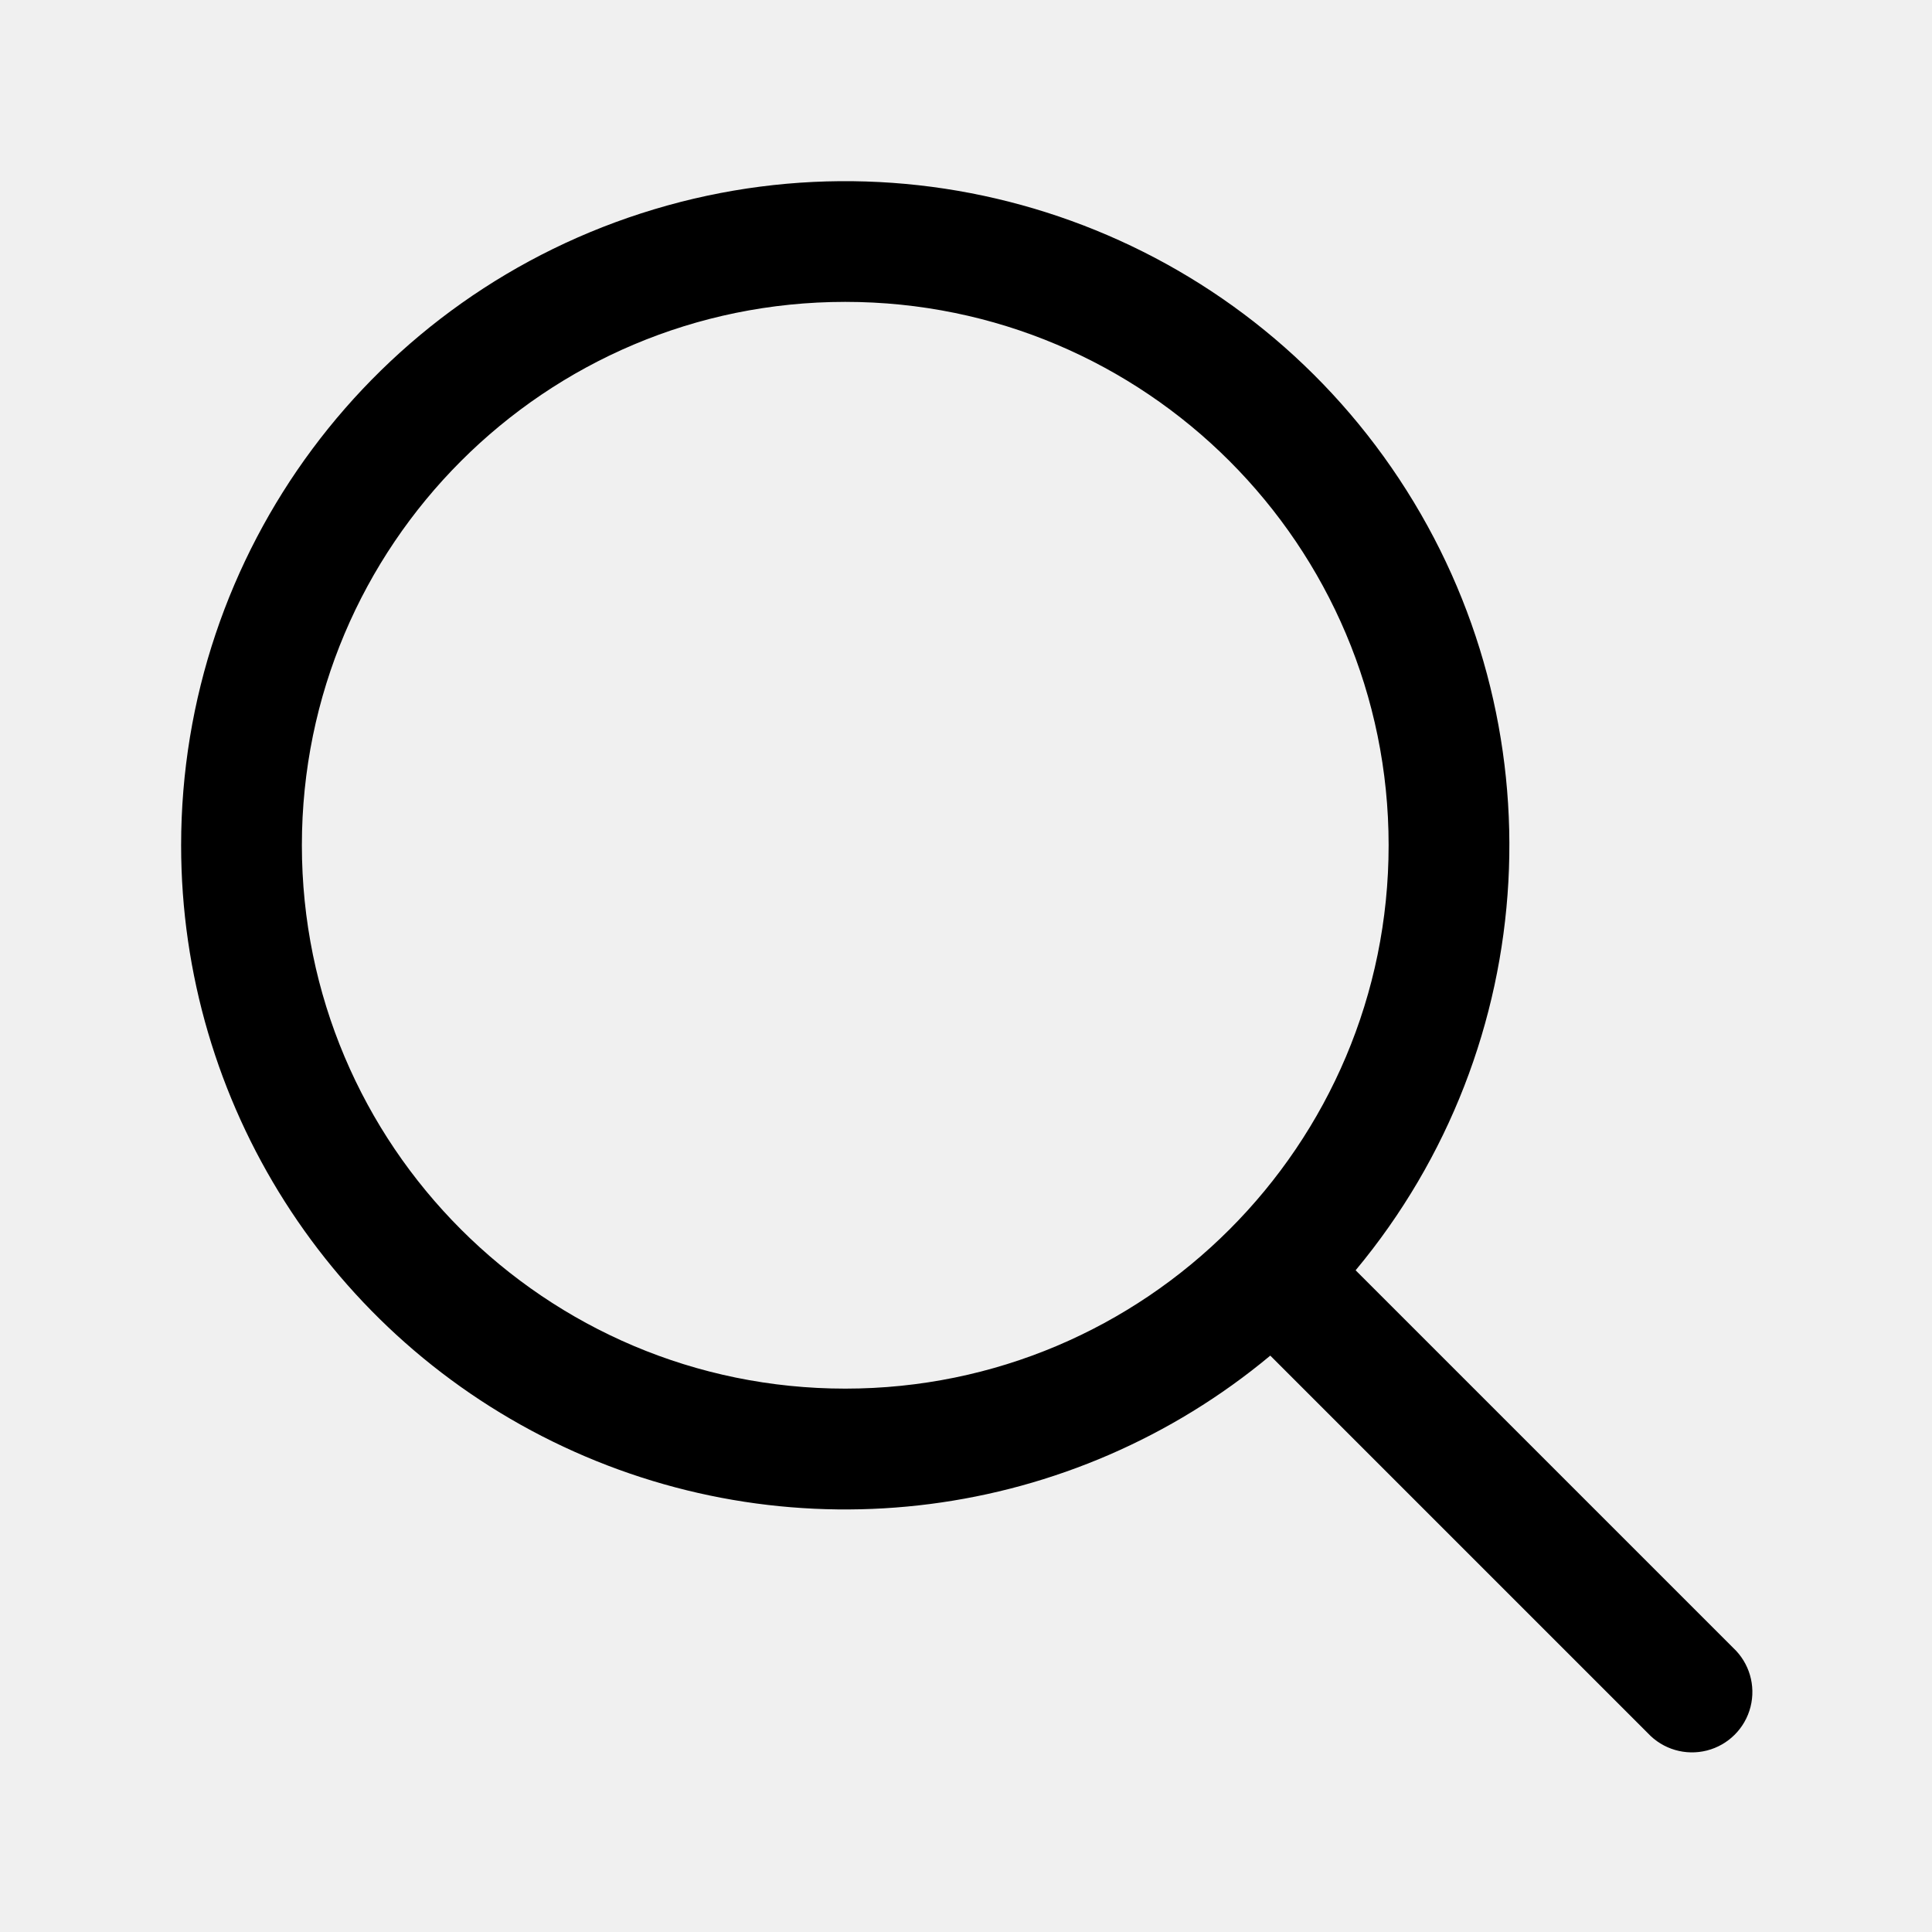
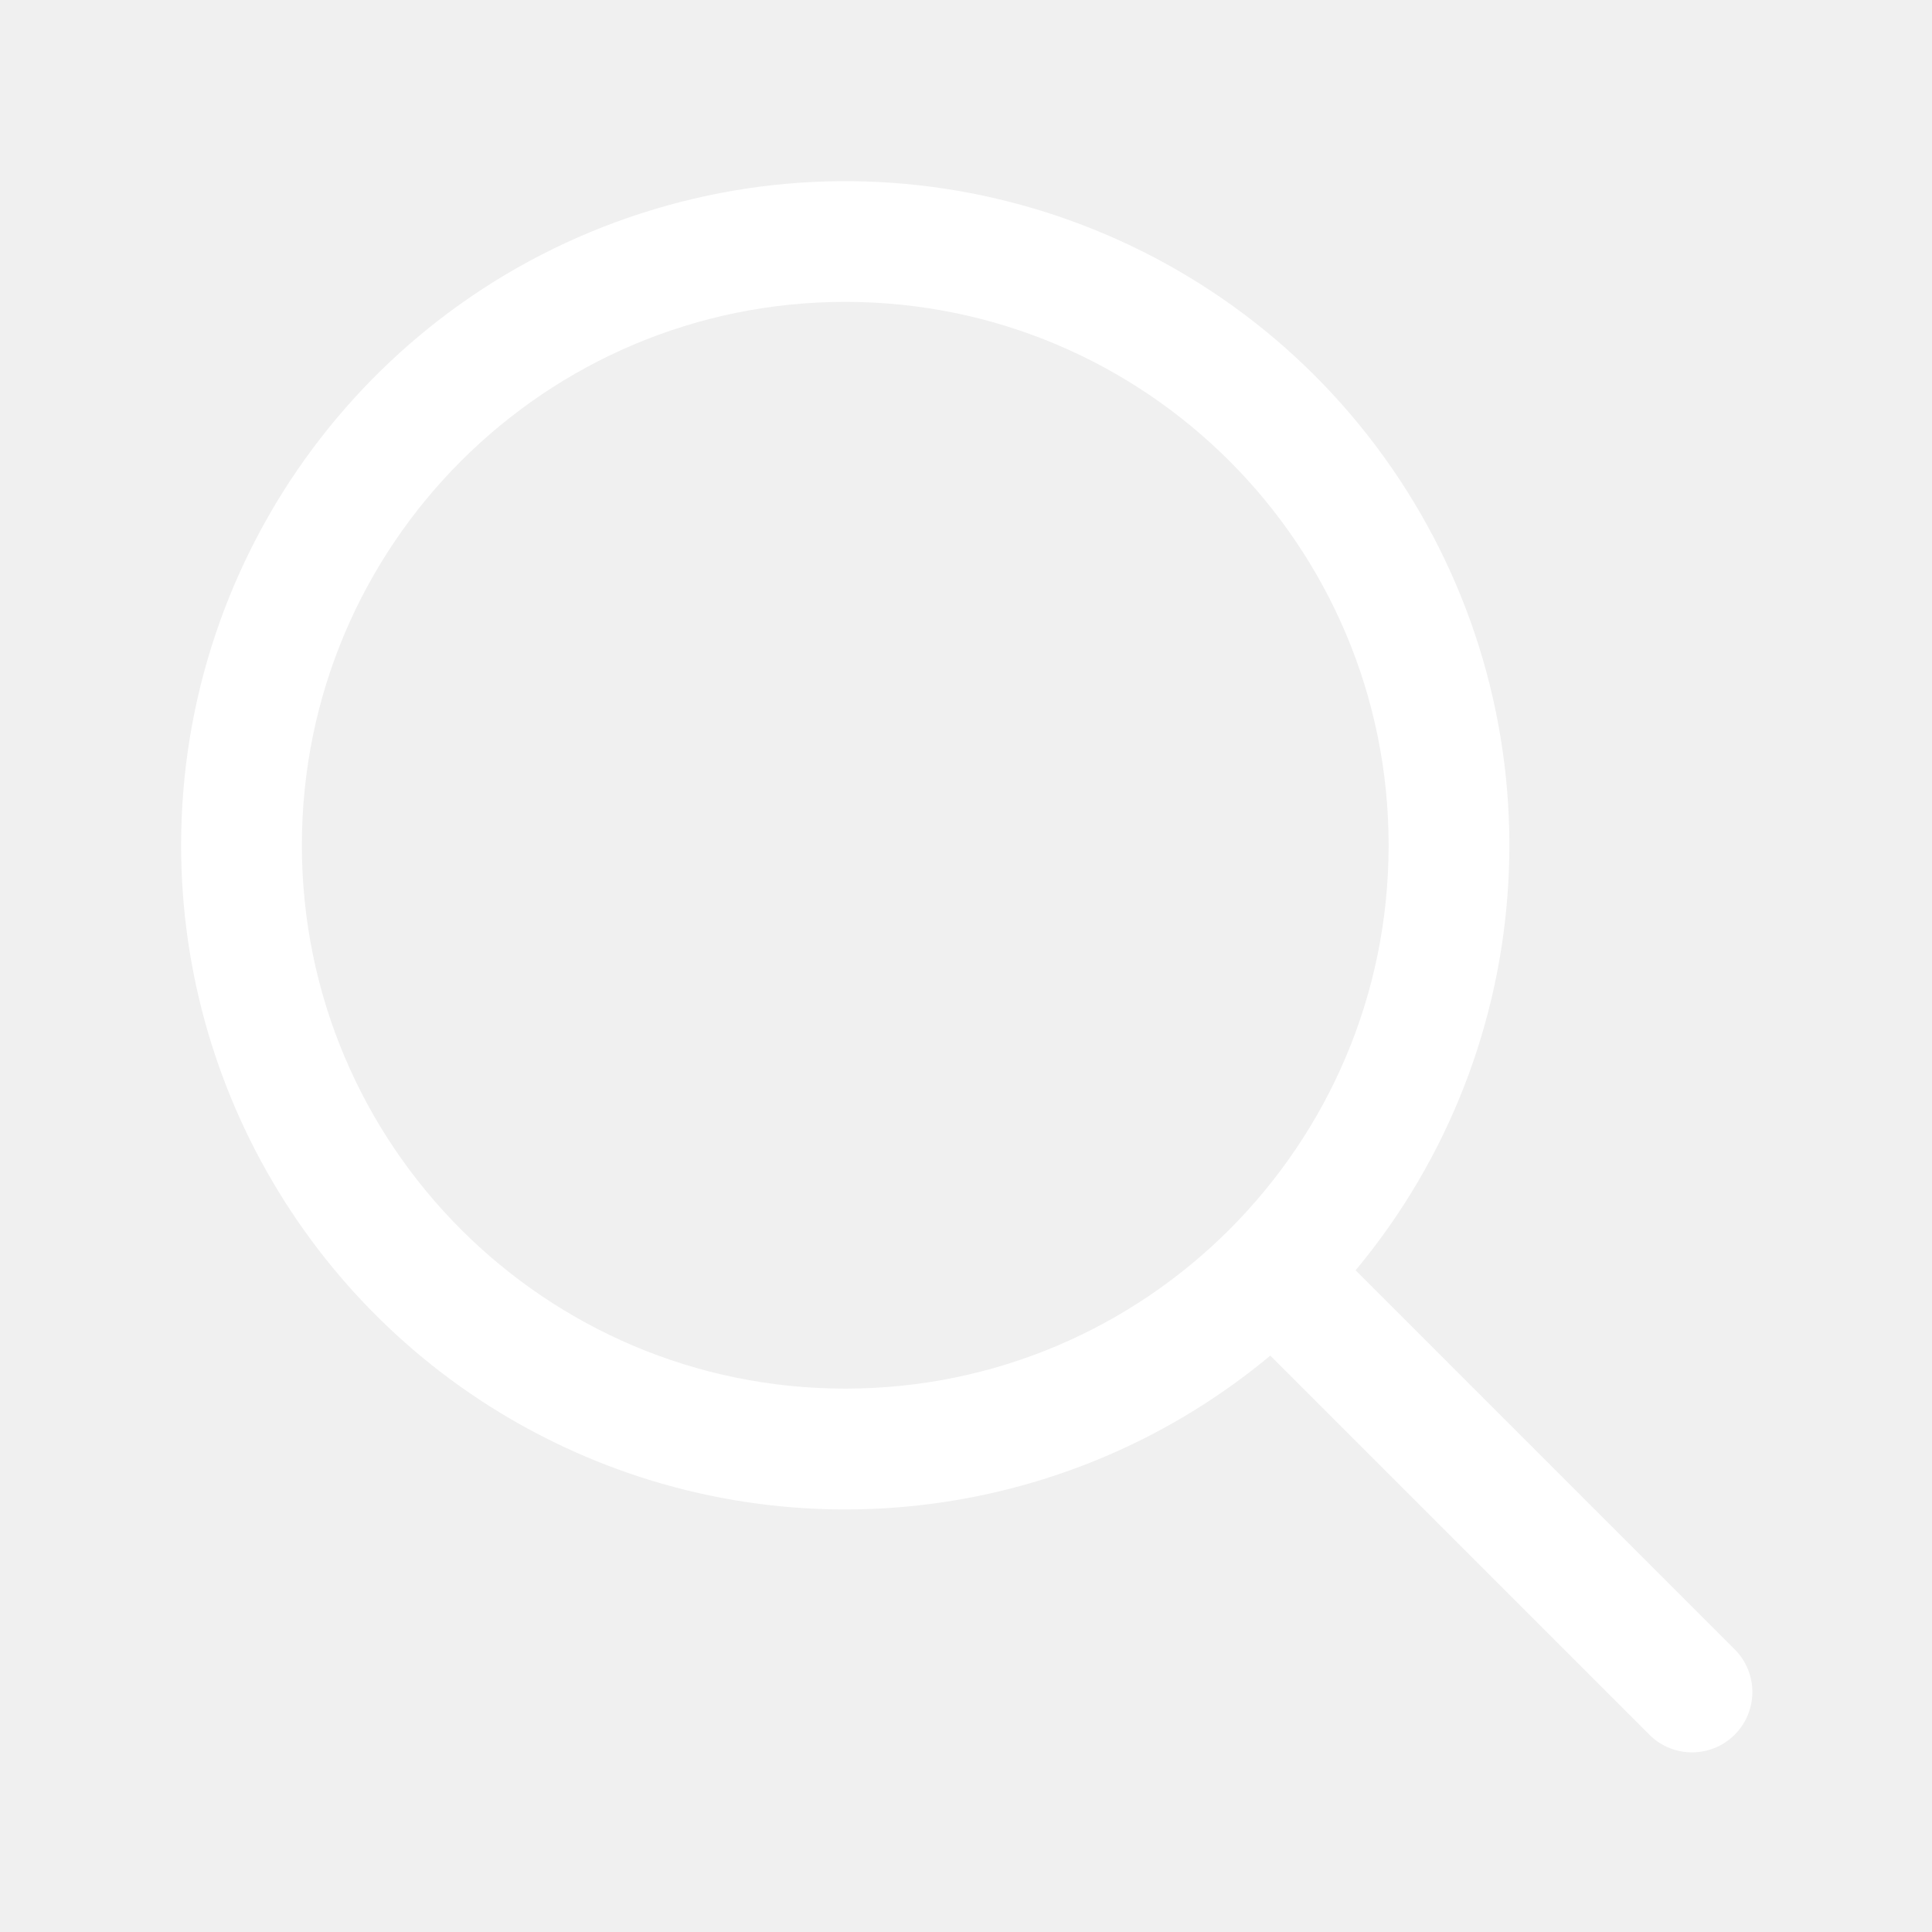
- <svg xmlns="http://www.w3.org/2000/svg" viewBox="0 0 24 24" fill="currentColor" class="size-6">
+ <svg xmlns="http://www.w3.org/2000/svg" viewBox="0 0 24 24" fill="#FFFFFF" class="size-6">
  <path fill-rule="evenodd" d="M10.5 3.75a6.75 6.75 0 1 0 0 13.5 6.75 6.75 0 0 0 0-13.5ZM2.25 10.5a8.25 8.25 0 1 1 14.59 5.28l4.69 4.69a.75.75 0 1 1-1.06 1.06l-4.69-4.69A8.25 8.25 0 0 1 2.25 10.5Z" clip-rule="evenodd" />
</svg>
